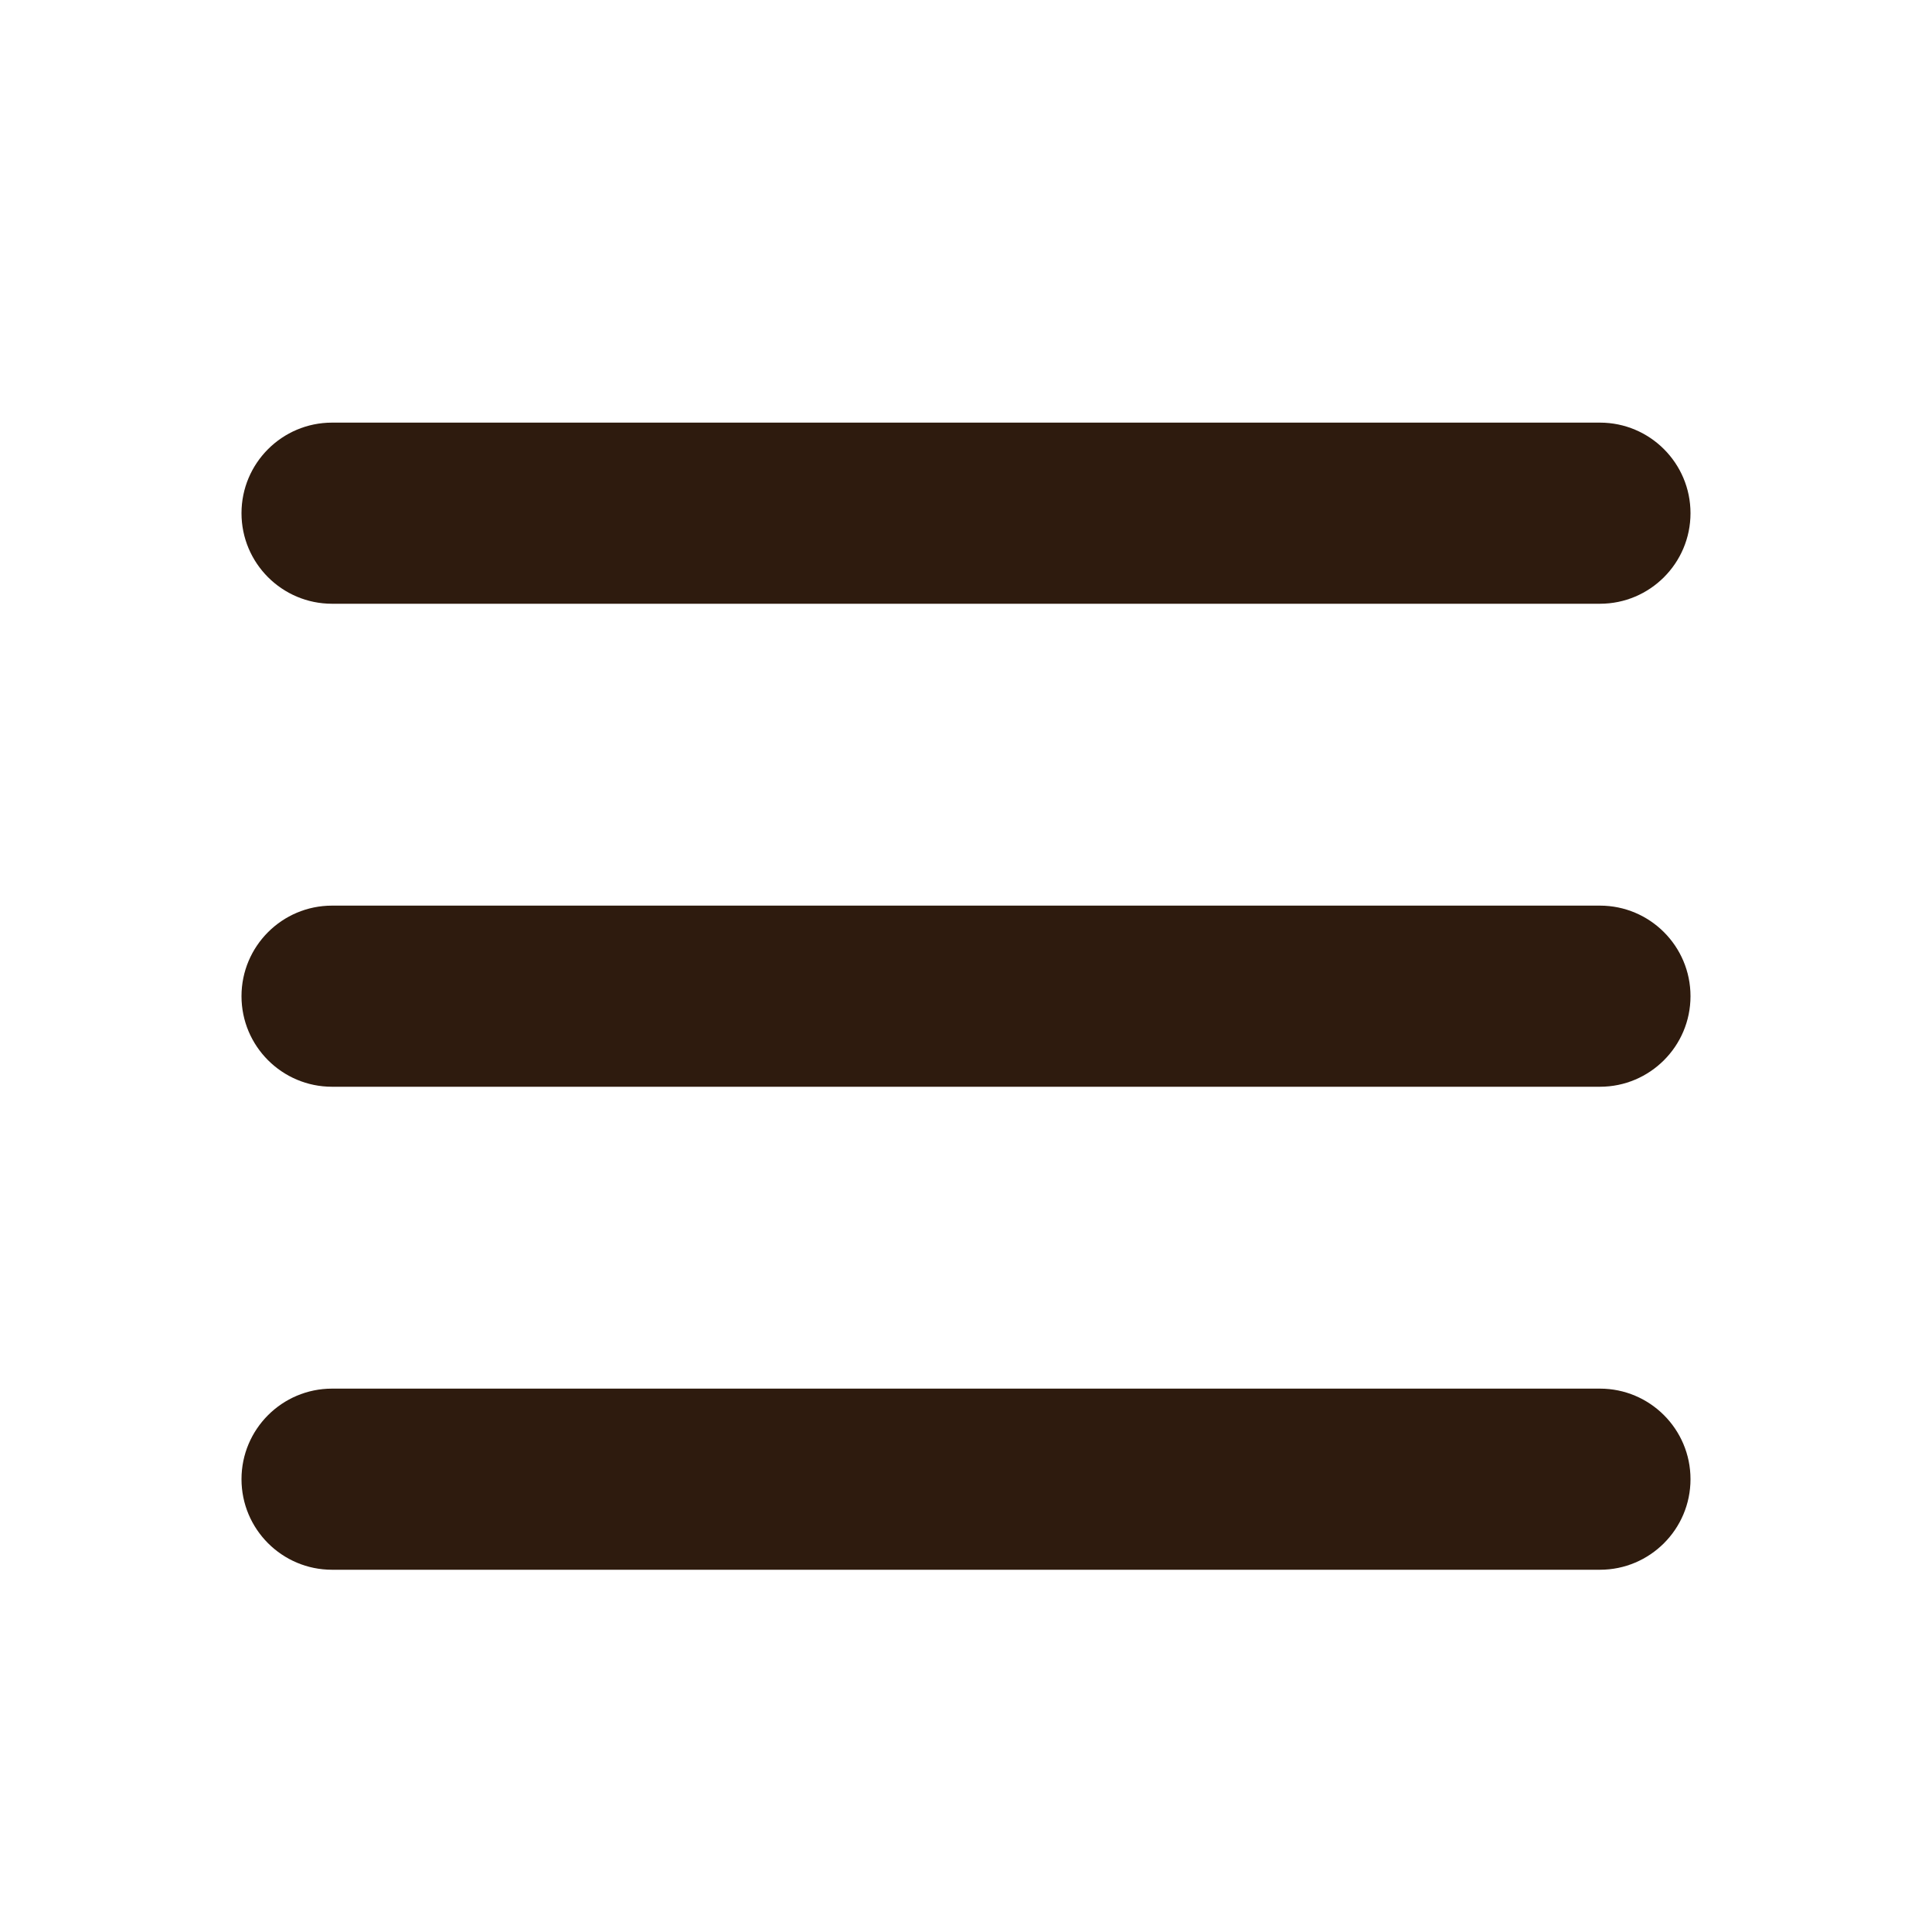
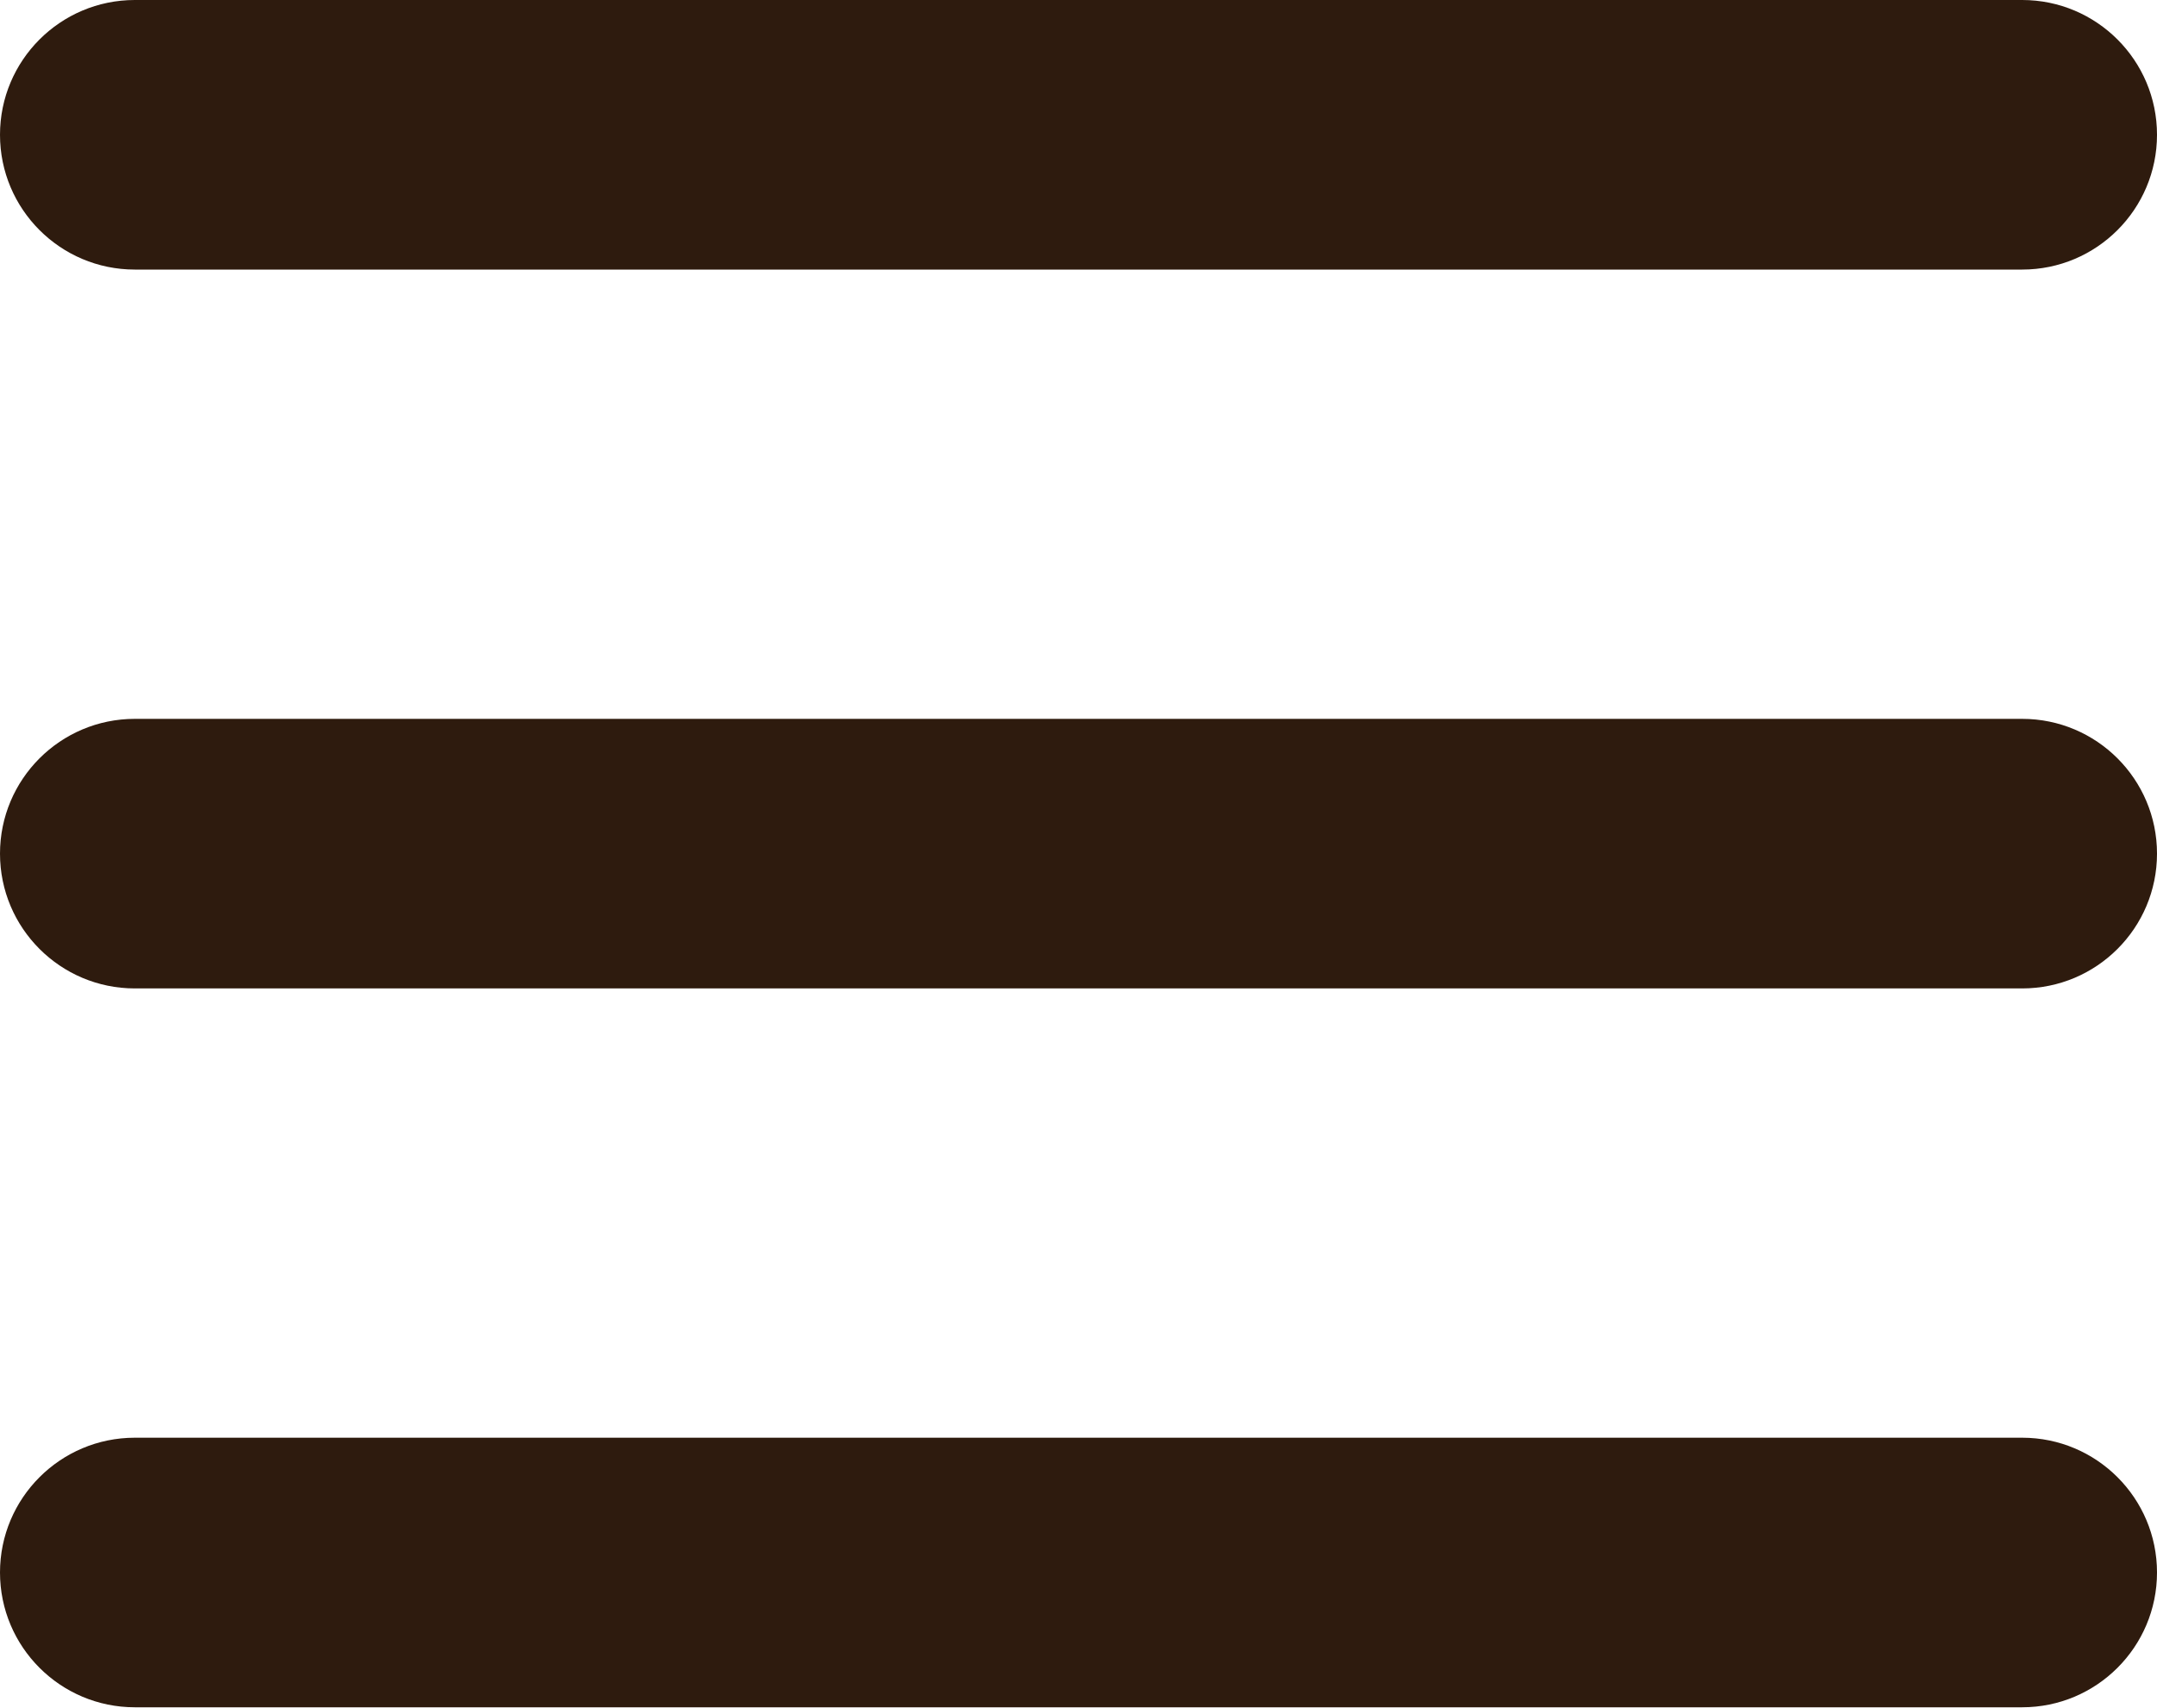
- <svg xmlns="http://www.w3.org/2000/svg" width="32" height="32" viewBox="0 0 32 32" fill="none">
-   <path fill-rule="evenodd" clip-rule="evenodd" d="M4 8.5C4 7.672 4.672 7 5.5 7H26.5C27.328 7 28 7.672 28 8.5C28 9.328 27.328 10 26.5 10H5.5C4.672 10 4 9.328 4 8.5ZM4 16.5C4 15.672 4.672 15 5.5 15H26.5C27.328 15 28 15.672 28 16.5C28 17.328 27.328 18 26.5 18H5.5C4.672 18 4 17.328 4 16.5ZM4 24.5C4 23.672 4.672 23 5.5 23H26.5C27.328 23 28 23.672 28 24.5C28 25.328 27.328 26 26.5 26H5.5C4.672 26 4 25.328 4 24.5Z" fill="#2E1B0E" />
+ <svg xmlns="http://www.w3.org/2000/svg" width="24" height="19" viewBox="0 0 24 19" fill="none">
+   <path fill-rule="evenodd" clip-rule="evenodd" d="M0 1.5C0 0.672 0.672 0 1.5 0H22.5C23.328 0 24 0.672 24 1.5C24 2.328 23.328 3 22.5 3H1.5C0.672 3 0 2.328 0 1.5ZM0 9.5C0 8.672 0.672 8 1.5 8H22.5C23.328 8 24 8.672 24 9.5C24 10.328 23.328 11 22.5 11H1.5C0.672 11 0 10.328 0 9.5ZM0 17.5C0 16.672 0.672 16 1.5 16H22.5C23.328 16 24 16.672 24 17.5C24 18.328 23.328 19 22.5 19H1.5C0.672 19 0 18.328 0 17.5Z" fill="#2E1B0E" />
</svg>
